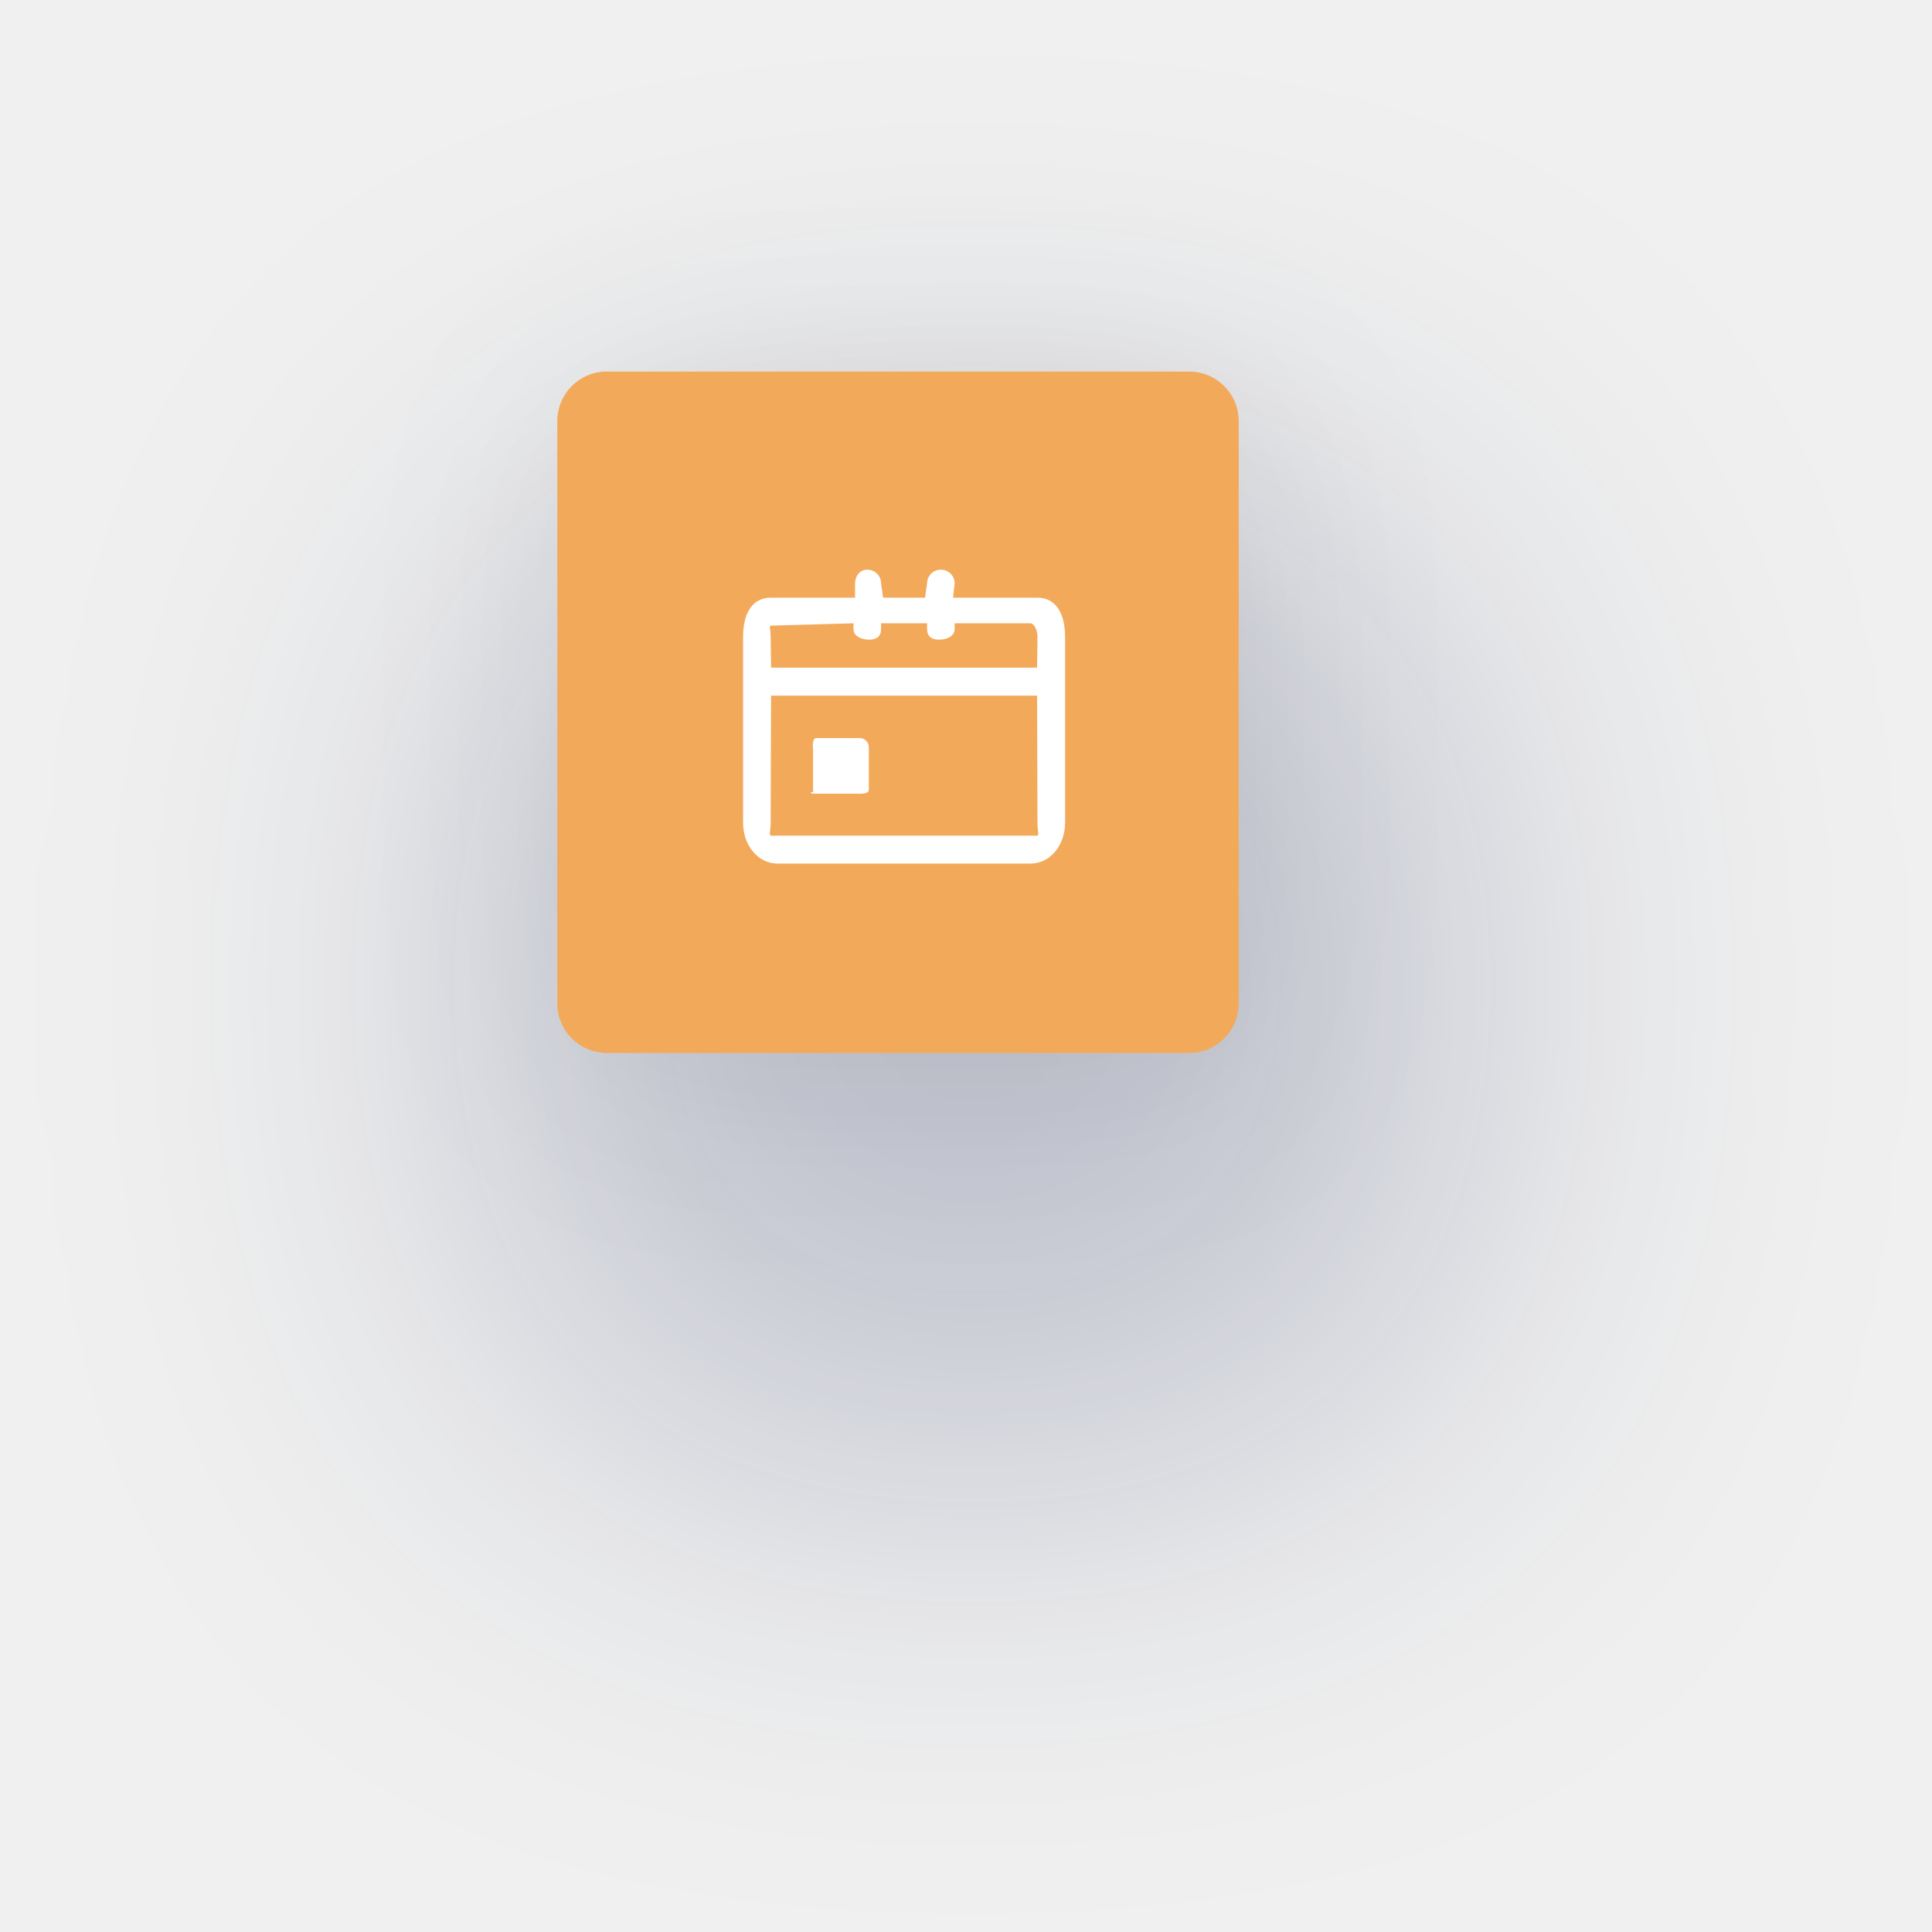
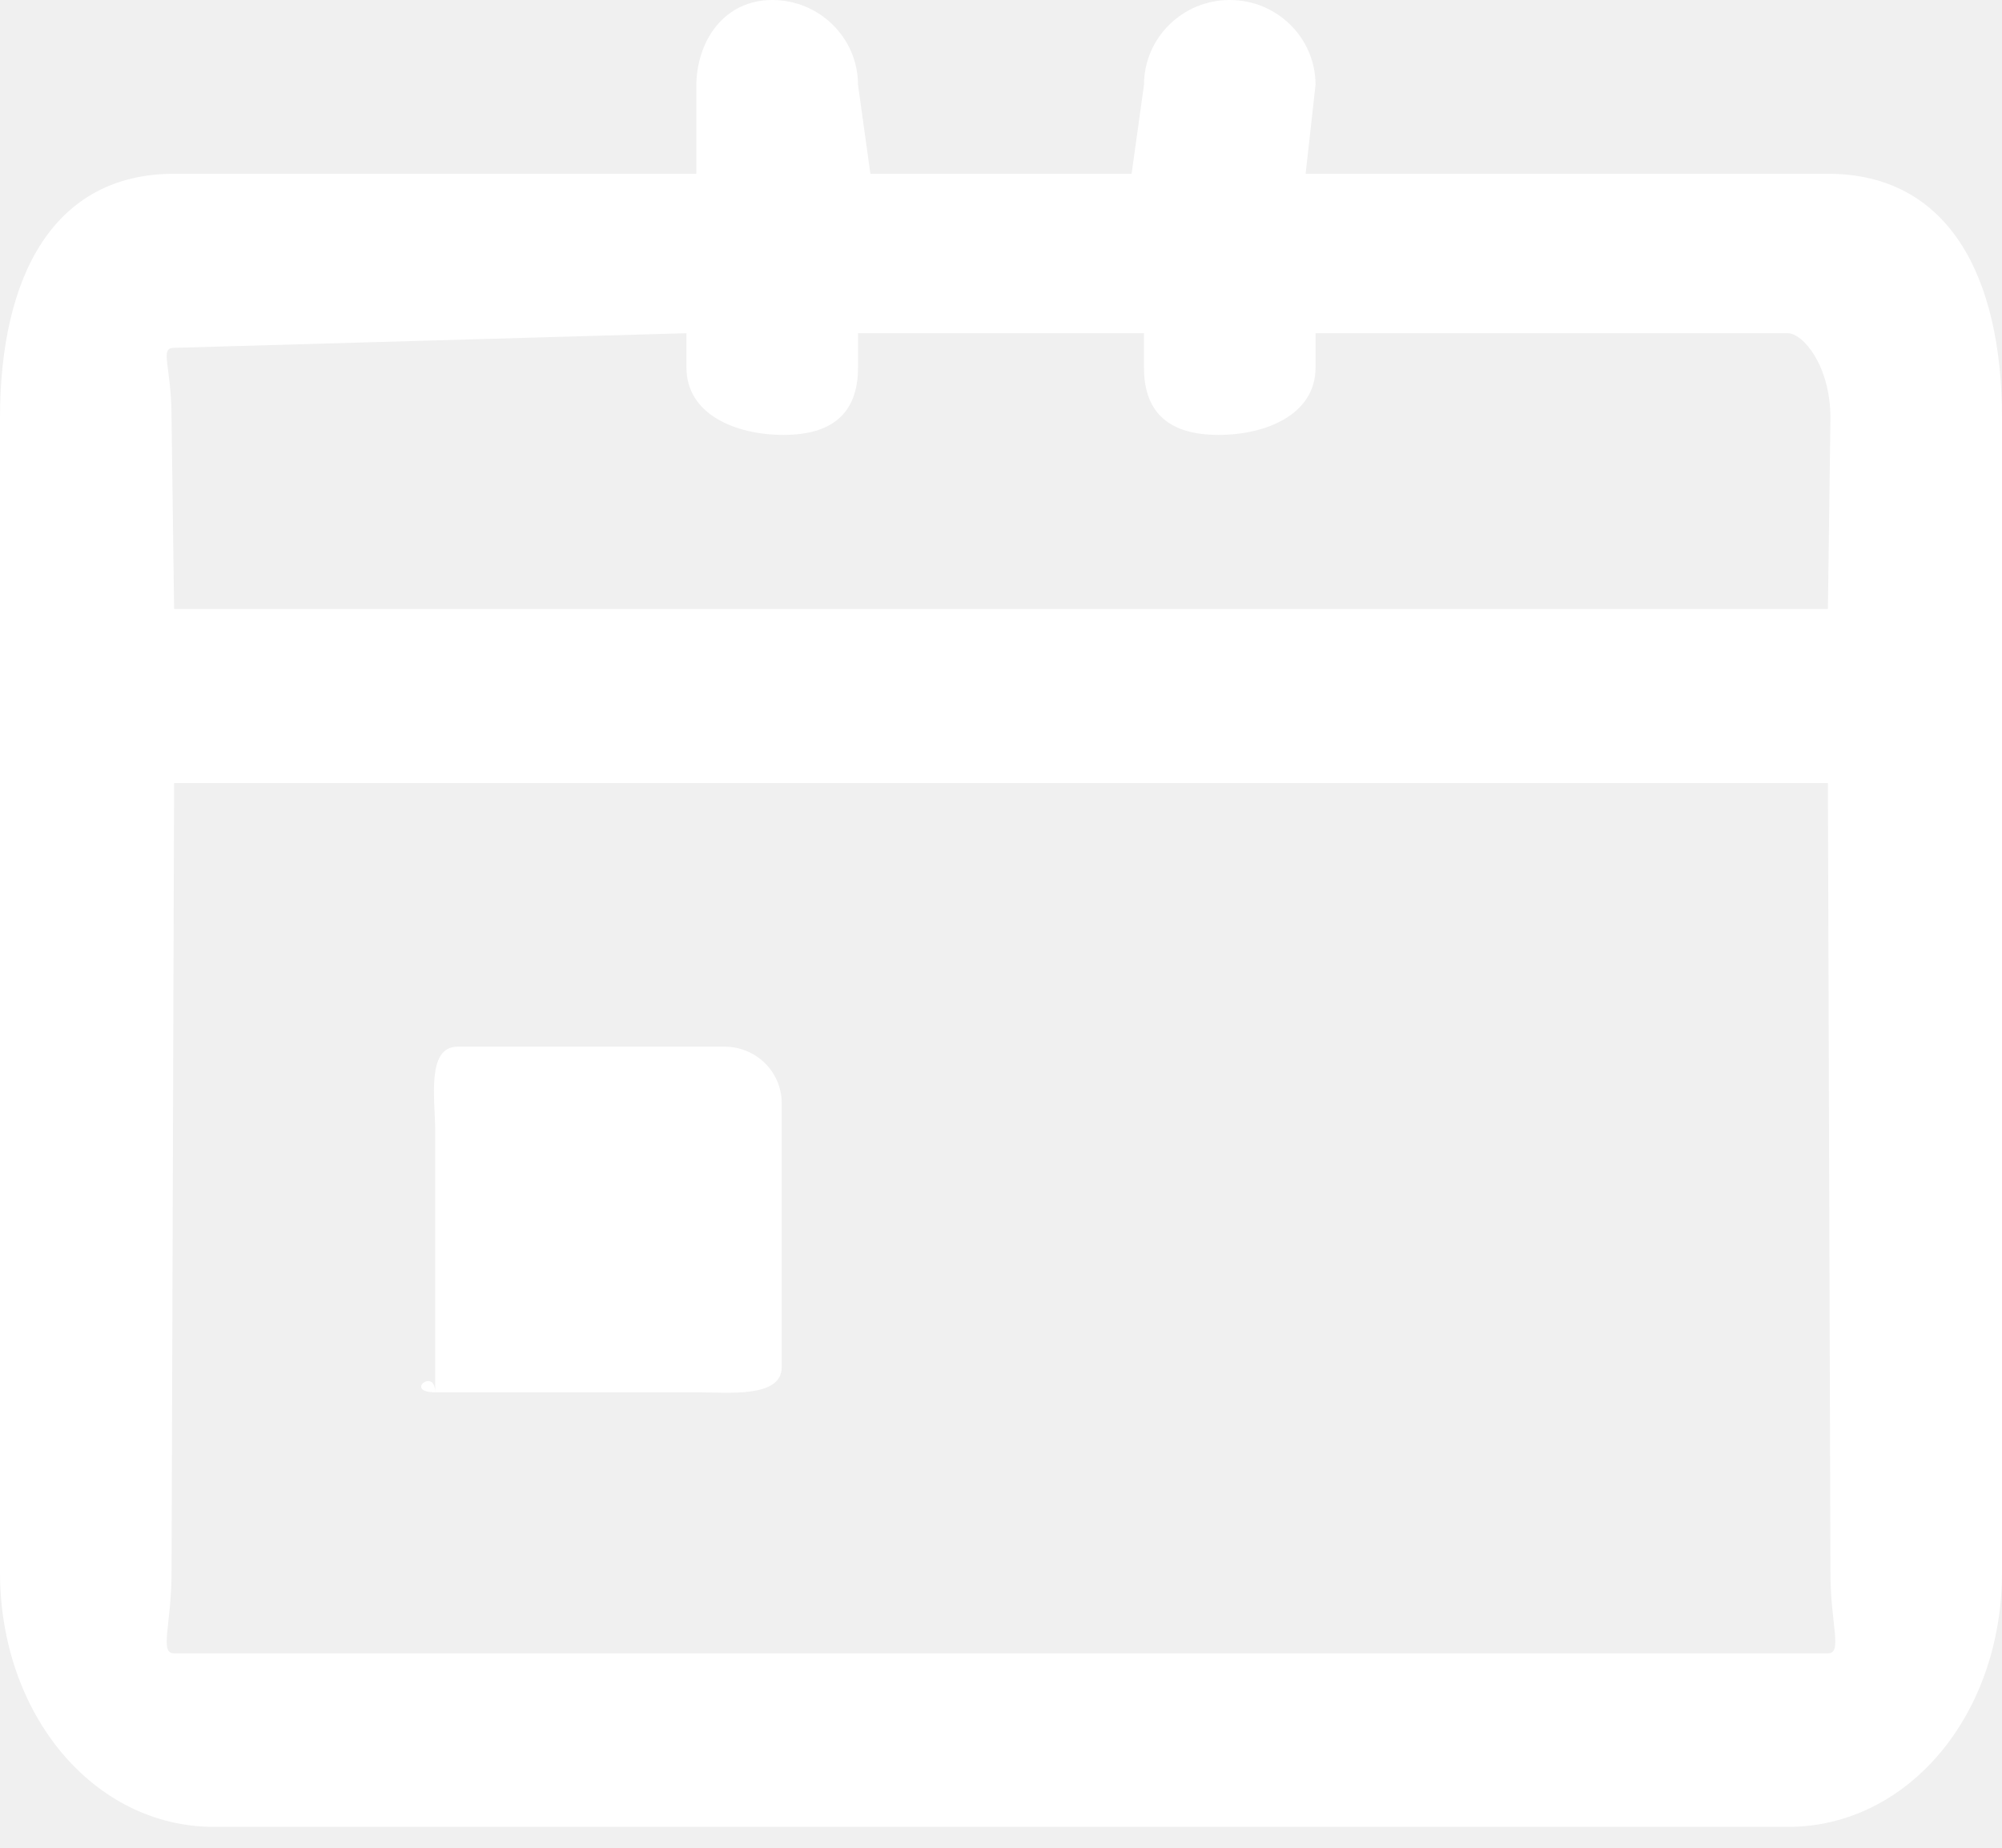
- <svg xmlns="http://www.w3.org/2000/svg" width="156" height="156" viewBox="0 0 156 156" fill="none">
-   <g filter="url(#filter0_d_63101_4893)">
-     <g filter="url(#filter1_d_63101_4893)">
-       <rect x="45" y="30" width="55.021" height="55.021" rx="4" fill="#F3A95A" />
-     </g>
-     <path fill-rule="evenodd" clip-rule="evenodd" d="M83.218 69.729H62.781C61.222 69.729 60 68.276 60 66.422V51.431C60 49.577 60.701 48.258 62.261 48.258H69.043V47.127C69.043 46.519 69.413 46 70.028 46C70.644 46 71.143 46.494 71.143 47.102L71.304 48.258H74.696L74.857 47.102C74.857 46.494 75.356 46 75.971 46C76.587 46 77.085 46.494 77.085 47.102L76.957 48.258H83.739C85.299 48.258 86 49.577 86 51.431V66.422C86 68.276 84.778 69.729 83.218 69.729ZM83.218 50.328H77.085V50.776C77.085 51.384 76.441 51.649 75.826 51.649C75.21 51.649 74.857 51.384 74.857 50.776V50.328H71.143V50.776C71.143 51.384 70.789 51.649 70.174 51.649C69.558 51.649 68.915 51.384 68.915 50.776V50.328L62.261 50.518C62.066 50.518 62.228 50.747 62.228 51.431L62.261 53.91H83.739L83.772 51.431C83.772 50.747 83.414 50.328 83.218 50.328ZM83.772 66.422L83.739 56.17H62.261L62.228 66.422C62.228 67.106 62.066 67.475 62.261 67.475H83.739C83.934 67.475 83.772 67.106 83.772 66.422ZM69.043 64.084H65.652C65.652 63.852 65.652 60.692 65.652 60.692C65.652 60.286 65.532 59.595 65.943 59.595H69.41C69.82 59.595 70.152 59.922 70.152 60.329V63.757C70.152 64.163 69.454 64.084 69.043 64.084ZM65.652 64.084C65.242 64.084 65.652 63.756 65.652 64.084V64.084Z" fill="white" />
-   </g>
-   <defs>
-     <filter id="filter0_d_63101_4893" x="0" y="0" width="155.021" height="155.021" filterUnits="userSpaceOnUse" color-interpolation-filters="sRGB">
-       <feFlood flood-opacity="0" result="BackgroundImageFix" />
-       <feColorMatrix in="SourceAlpha" type="matrix" values="0 0 0 0 0 0 0 0 0 0 0 0 0 0 0 0 0 0 127 0" result="hardAlpha" />
-       <feOffset dx="5" dy="20" />
-       <feGaussianBlur stdDeviation="25" />
-       <feColorMatrix type="matrix" values="0 0 0 0 0.047 0 0 0 0 0.108 0 0 0 0 0.311 0 0 0 0.2 0" />
-       <feBlend mode="normal" in2="BackgroundImageFix" result="effect1_dropShadow_63101_4893" />
-       <feBlend mode="normal" in="SourceGraphic" in2="effect1_dropShadow_63101_4893" result="shape" />
-     </filter>
-     <filter id="filter1_d_63101_4893" x="29" y="15" width="89.021" height="89.021" filterUnits="userSpaceOnUse" color-interpolation-filters="sRGB">
-       <feFlood flood-opacity="0" result="BackgroundImageFix" />
-       <feColorMatrix in="SourceAlpha" type="matrix" values="0 0 0 0 0 0 0 0 0 0 0 0 0 0 0 0 0 0 127 0" result="hardAlpha" />
-       <feOffset dx="1" dy="2" />
-       <feGaussianBlur stdDeviation="8.5" />
-       <feColorMatrix type="matrix" values="0 0 0 0 0 0 0 0 0 0 0 0 0 0 0 0 0 0 0.07 0" />
-       <feBlend mode="normal" in2="BackgroundImageFix" result="effect1_dropShadow_63101_4893" />
-       <feBlend mode="normal" in="SourceGraphic" in2="effect1_dropShadow_63101_4893" result="shape" />
-     </filter>
-   </defs>
+ <svg xmlns="http://www.w3.org/2000/svg" width="26" height="24" viewBox="0 0 26 24" fill="none">
+   <path fill-rule="evenodd" clip-rule="evenodd" d="M23.218 23.729H2.781C1.222 23.729 0 22.276 0 20.422V5.431C0 3.577 0.701 2.257 2.261 2.257H9.043V1.127C9.043 0.519 9.413 0 10.028 0C10.644 0 11.143 0.494 11.143 1.102L11.304 2.257H14.696L14.857 1.102C14.857 0.494 15.356 0 15.971 0C16.587 0 17.085 0.494 17.085 1.102L16.956 2.257H23.739C25.299 2.257 26 3.577 26 5.431V20.422C26 22.276 24.778 23.729 23.218 23.729ZM23.218 4.328H17.085V4.776C17.085 5.384 16.441 5.649 15.826 5.649C15.21 5.649 14.857 5.384 14.857 4.776V4.328H11.143V4.776C11.143 5.384 10.789 5.649 10.174 5.649C9.558 5.649 8.915 5.384 8.915 4.776V4.328L2.261 4.518C2.066 4.518 2.228 4.747 2.228 5.431L2.261 7.91H23.739L23.772 5.431C23.772 4.747 23.414 4.328 23.218 4.328ZM23.772 20.422L23.739 10.171H2.261L2.228 20.422C2.228 21.106 2.066 21.475 2.261 21.475H23.739C23.934 21.475 23.772 21.106 23.772 20.422ZM9.043 18.084H5.652C5.652 17.852 5.652 14.692 5.652 14.692C5.652 14.286 5.532 13.595 5.943 13.595H9.41C9.82 13.595 10.152 13.922 10.152 14.329V17.757C10.152 18.163 9.454 18.084 9.043 18.084ZM5.652 18.084C5.242 18.084 5.652 17.756 5.652 18.084V18.084Z" fill="white" />
</svg>
